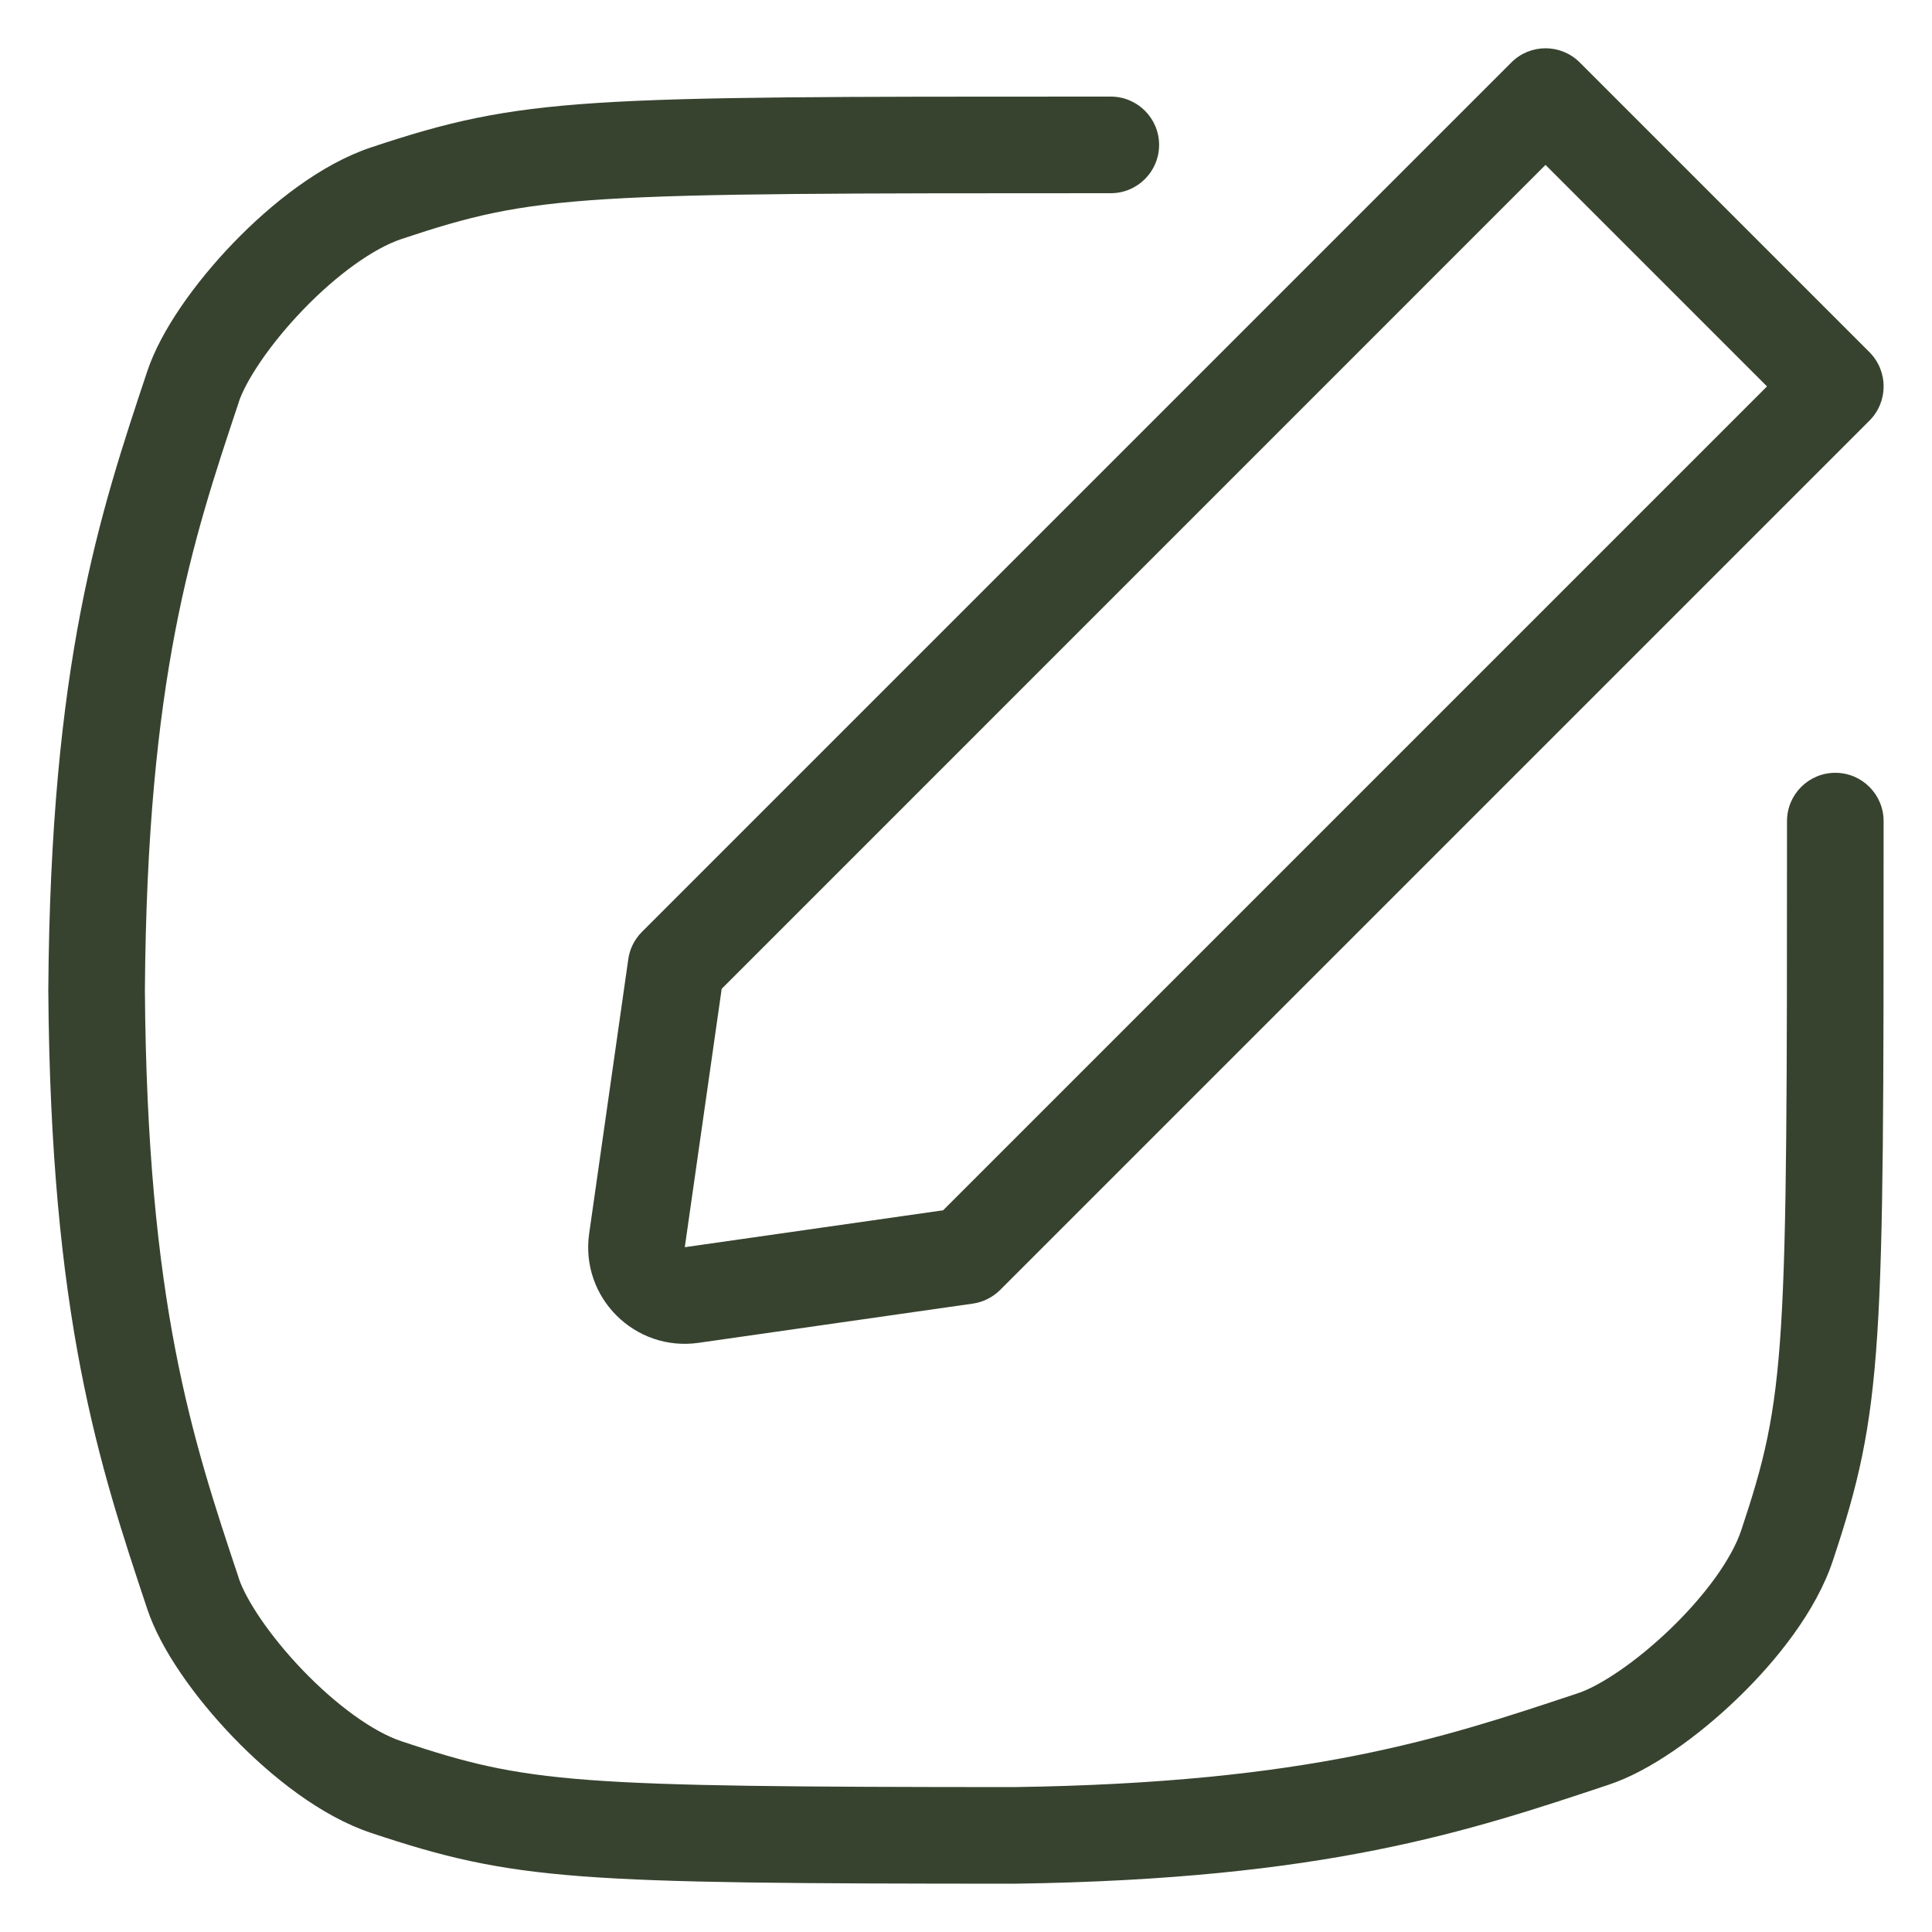
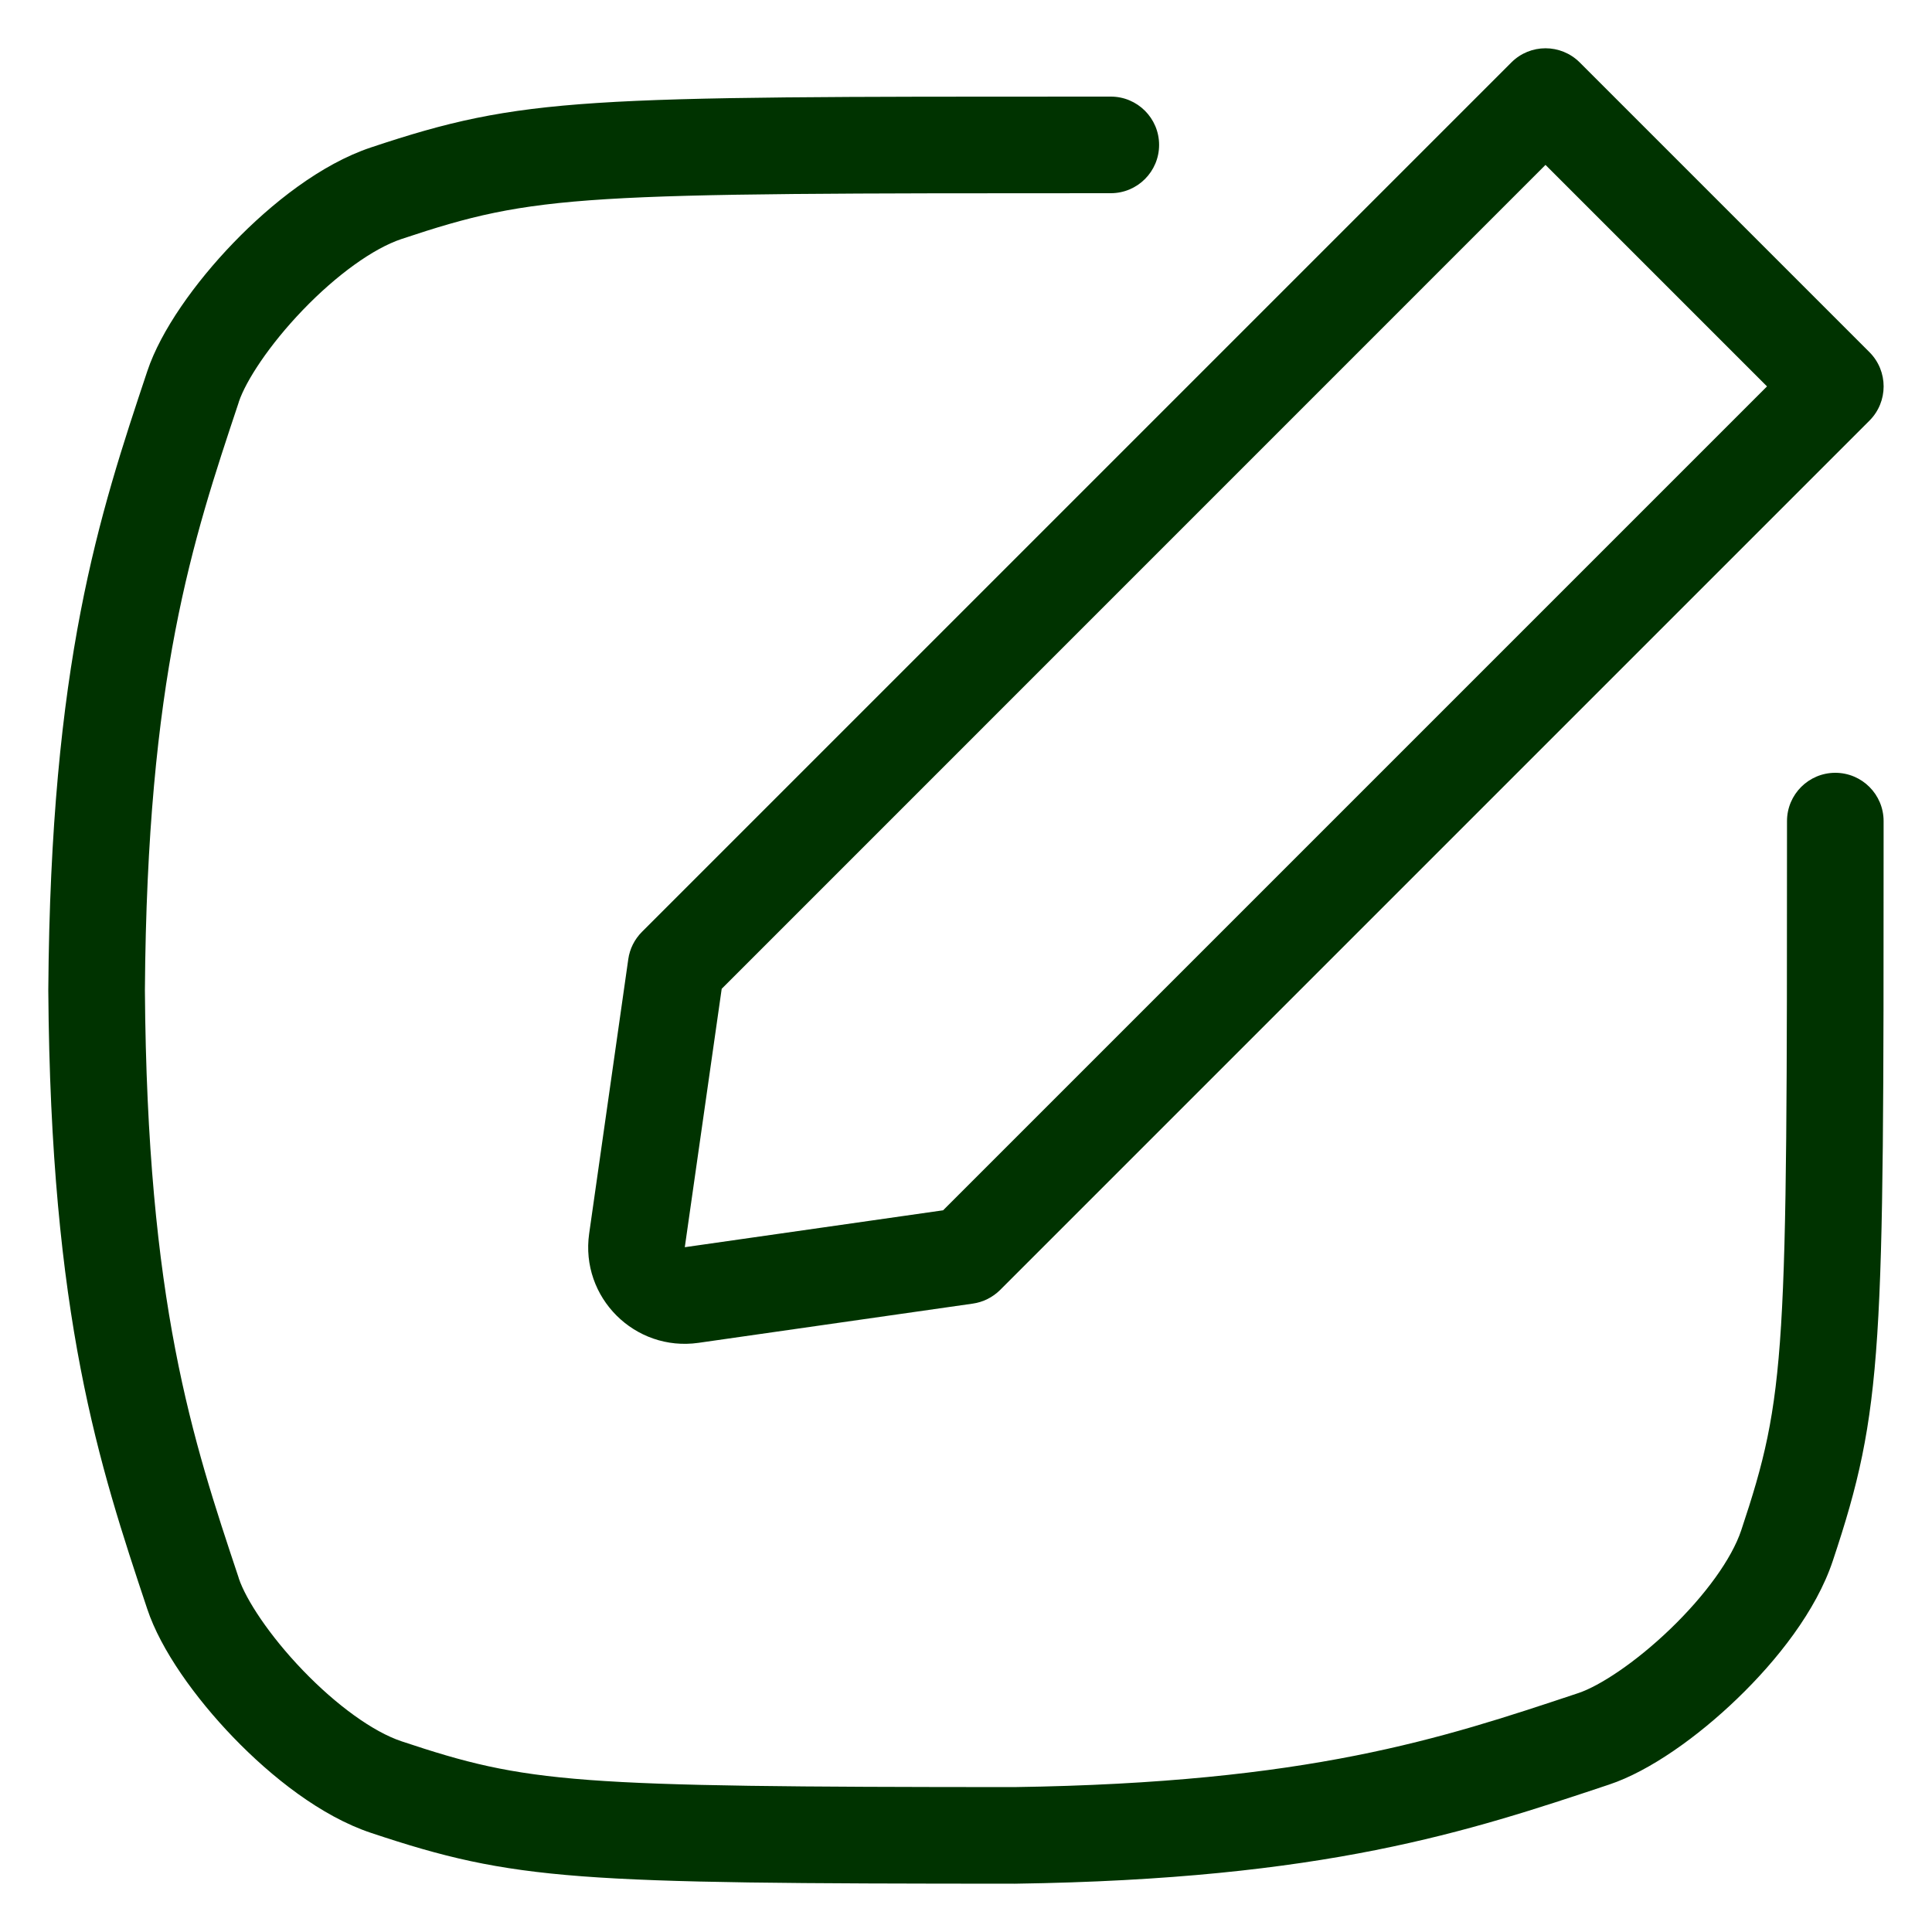
<svg xmlns="http://www.w3.org/2000/svg" width="20" height="20" viewBox="0 0 20 20" fill="none">
-   <path fill-rule="evenodd" clip-rule="evenodd" d="M15.646 0.646C15.841 0.451 16.157 0.451 16.353 0.646L19.353 3.646C19.548 3.842 19.548 4.158 19.353 4.354L10.353 13.354C10.276 13.43 10.177 13.48 10.07 13.495L7.231 13.901C6.571 13.995 6.005 13.43 6.099 12.77L6.504 9.929C6.519 9.822 6.569 9.723 6.646 9.646L15.646 0.646ZM7.471 10.236L7.089 12.911L9.763 12.529L18.292 4L15.999 1.707L7.471 10.236ZM11.319 1H11.499C11.775 1 11.999 1.224 11.999 1.5C11.999 1.776 11.775 2 11.499 2C5.966 2 5.562 2.006 4.157 2.474C3.863 2.572 3.483 2.847 3.135 3.209C2.785 3.573 2.546 3.942 2.473 4.158L2.469 4.172C1.993 5.599 1.523 7.009 1.5 10.25C1.523 13.491 1.993 14.901 2.469 16.328L2.473 16.342C2.546 16.558 2.785 16.927 3.135 17.291C3.483 17.653 3.863 17.928 4.157 18.026C5.469 18.463 5.911 18.498 10.496 18.5C13.552 18.456 14.926 17.997 16.314 17.535L16.341 17.526C16.558 17.453 16.926 17.214 17.29 16.864C17.652 16.516 17.927 16.136 18.025 15.842C18.493 14.437 18.499 14.033 18.499 8.5C18.499 8.224 18.723 8 18.999 8C19.275 8 19.499 8.224 19.499 8.5V8.68C19.499 13.98 19.499 14.581 18.973 16.158C18.801 16.675 18.395 17.189 17.983 17.585C17.574 17.979 17.078 18.334 16.657 18.474L16.654 18.475C15.2 18.96 13.72 19.454 10.506 19.5L10.499 19.5V19.5C5.95 19.498 5.336 19.473 3.841 18.974C3.324 18.802 2.81 18.395 2.414 17.984C2.02 17.575 1.665 17.079 1.525 16.658C1.026 15.162 0.524 13.645 0.5 10.254L0.5 10.246L0.5 10.246C0.524 6.855 1.026 5.337 1.525 3.842C1.665 3.421 2.02 2.925 2.414 2.516C2.81 2.105 3.324 1.698 3.841 1.526C5.418 1 6.019 1 11.319 1Z" fill="#37432F" />
+   <path fill-rule="evenodd" clip-rule="evenodd" d="M15.646 0.646C15.841 0.451 16.157 0.451 16.353 0.646L19.353 3.646C19.548 3.842 19.548 4.158 19.353 4.354L10.353 13.354C10.276 13.43 10.177 13.48 10.07 13.495L7.231 13.901C6.571 13.995 6.005 13.43 6.099 12.77L6.504 9.929C6.519 9.822 6.569 9.723 6.646 9.646L15.646 0.646ZM7.471 10.236L7.089 12.911L9.763 12.529L18.292 4L15.999 1.707L7.471 10.236ZM11.319 1H11.499C11.775 1 11.999 1.224 11.999 1.5C11.999 1.776 11.775 2 11.499 2C5.966 2 5.562 2.006 4.157 2.474C3.863 2.572 3.483 2.847 3.135 3.209C2.785 3.573 2.546 3.942 2.473 4.158L2.469 4.172C1.993 5.599 1.523 7.009 1.5 10.25C1.523 13.491 1.993 14.901 2.469 16.328L2.473 16.342C2.546 16.558 2.785 16.927 3.135 17.291C3.483 17.653 3.863 17.928 4.157 18.026C5.469 18.463 5.911 18.498 10.496 18.5C13.552 18.456 14.926 17.997 16.314 17.535L16.341 17.526C16.558 17.453 16.926 17.214 17.29 16.864C17.652 16.516 17.927 16.136 18.025 15.842C18.493 14.437 18.499 14.033 18.499 8.5C18.499 8.224 18.723 8 18.999 8C19.275 8 19.499 8.224 19.499 8.5V8.68C19.499 13.98 19.499 14.581 18.973 16.158C18.801 16.675 18.395 17.189 17.983 17.585C17.574 17.979 17.078 18.334 16.657 18.474L16.654 18.475C15.2 18.96 13.72 19.454 10.506 19.5L10.499 19.5V19.5C5.95 19.498 5.336 19.473 3.841 18.974C3.324 18.802 2.81 18.395 2.414 17.984C2.02 17.575 1.665 17.079 1.525 16.658C1.026 15.162 0.524 13.645 0.5 10.254L0.5 10.246L0.5 10.246C0.524 6.855 1.026 5.337 1.525 3.842C1.665 3.421 2.02 2.925 2.414 2.516C2.81 2.105 3.324 1.698 3.841 1.526C5.418 1 6.019 1 11.319 1Z" fill="#003300" />
</svg>
